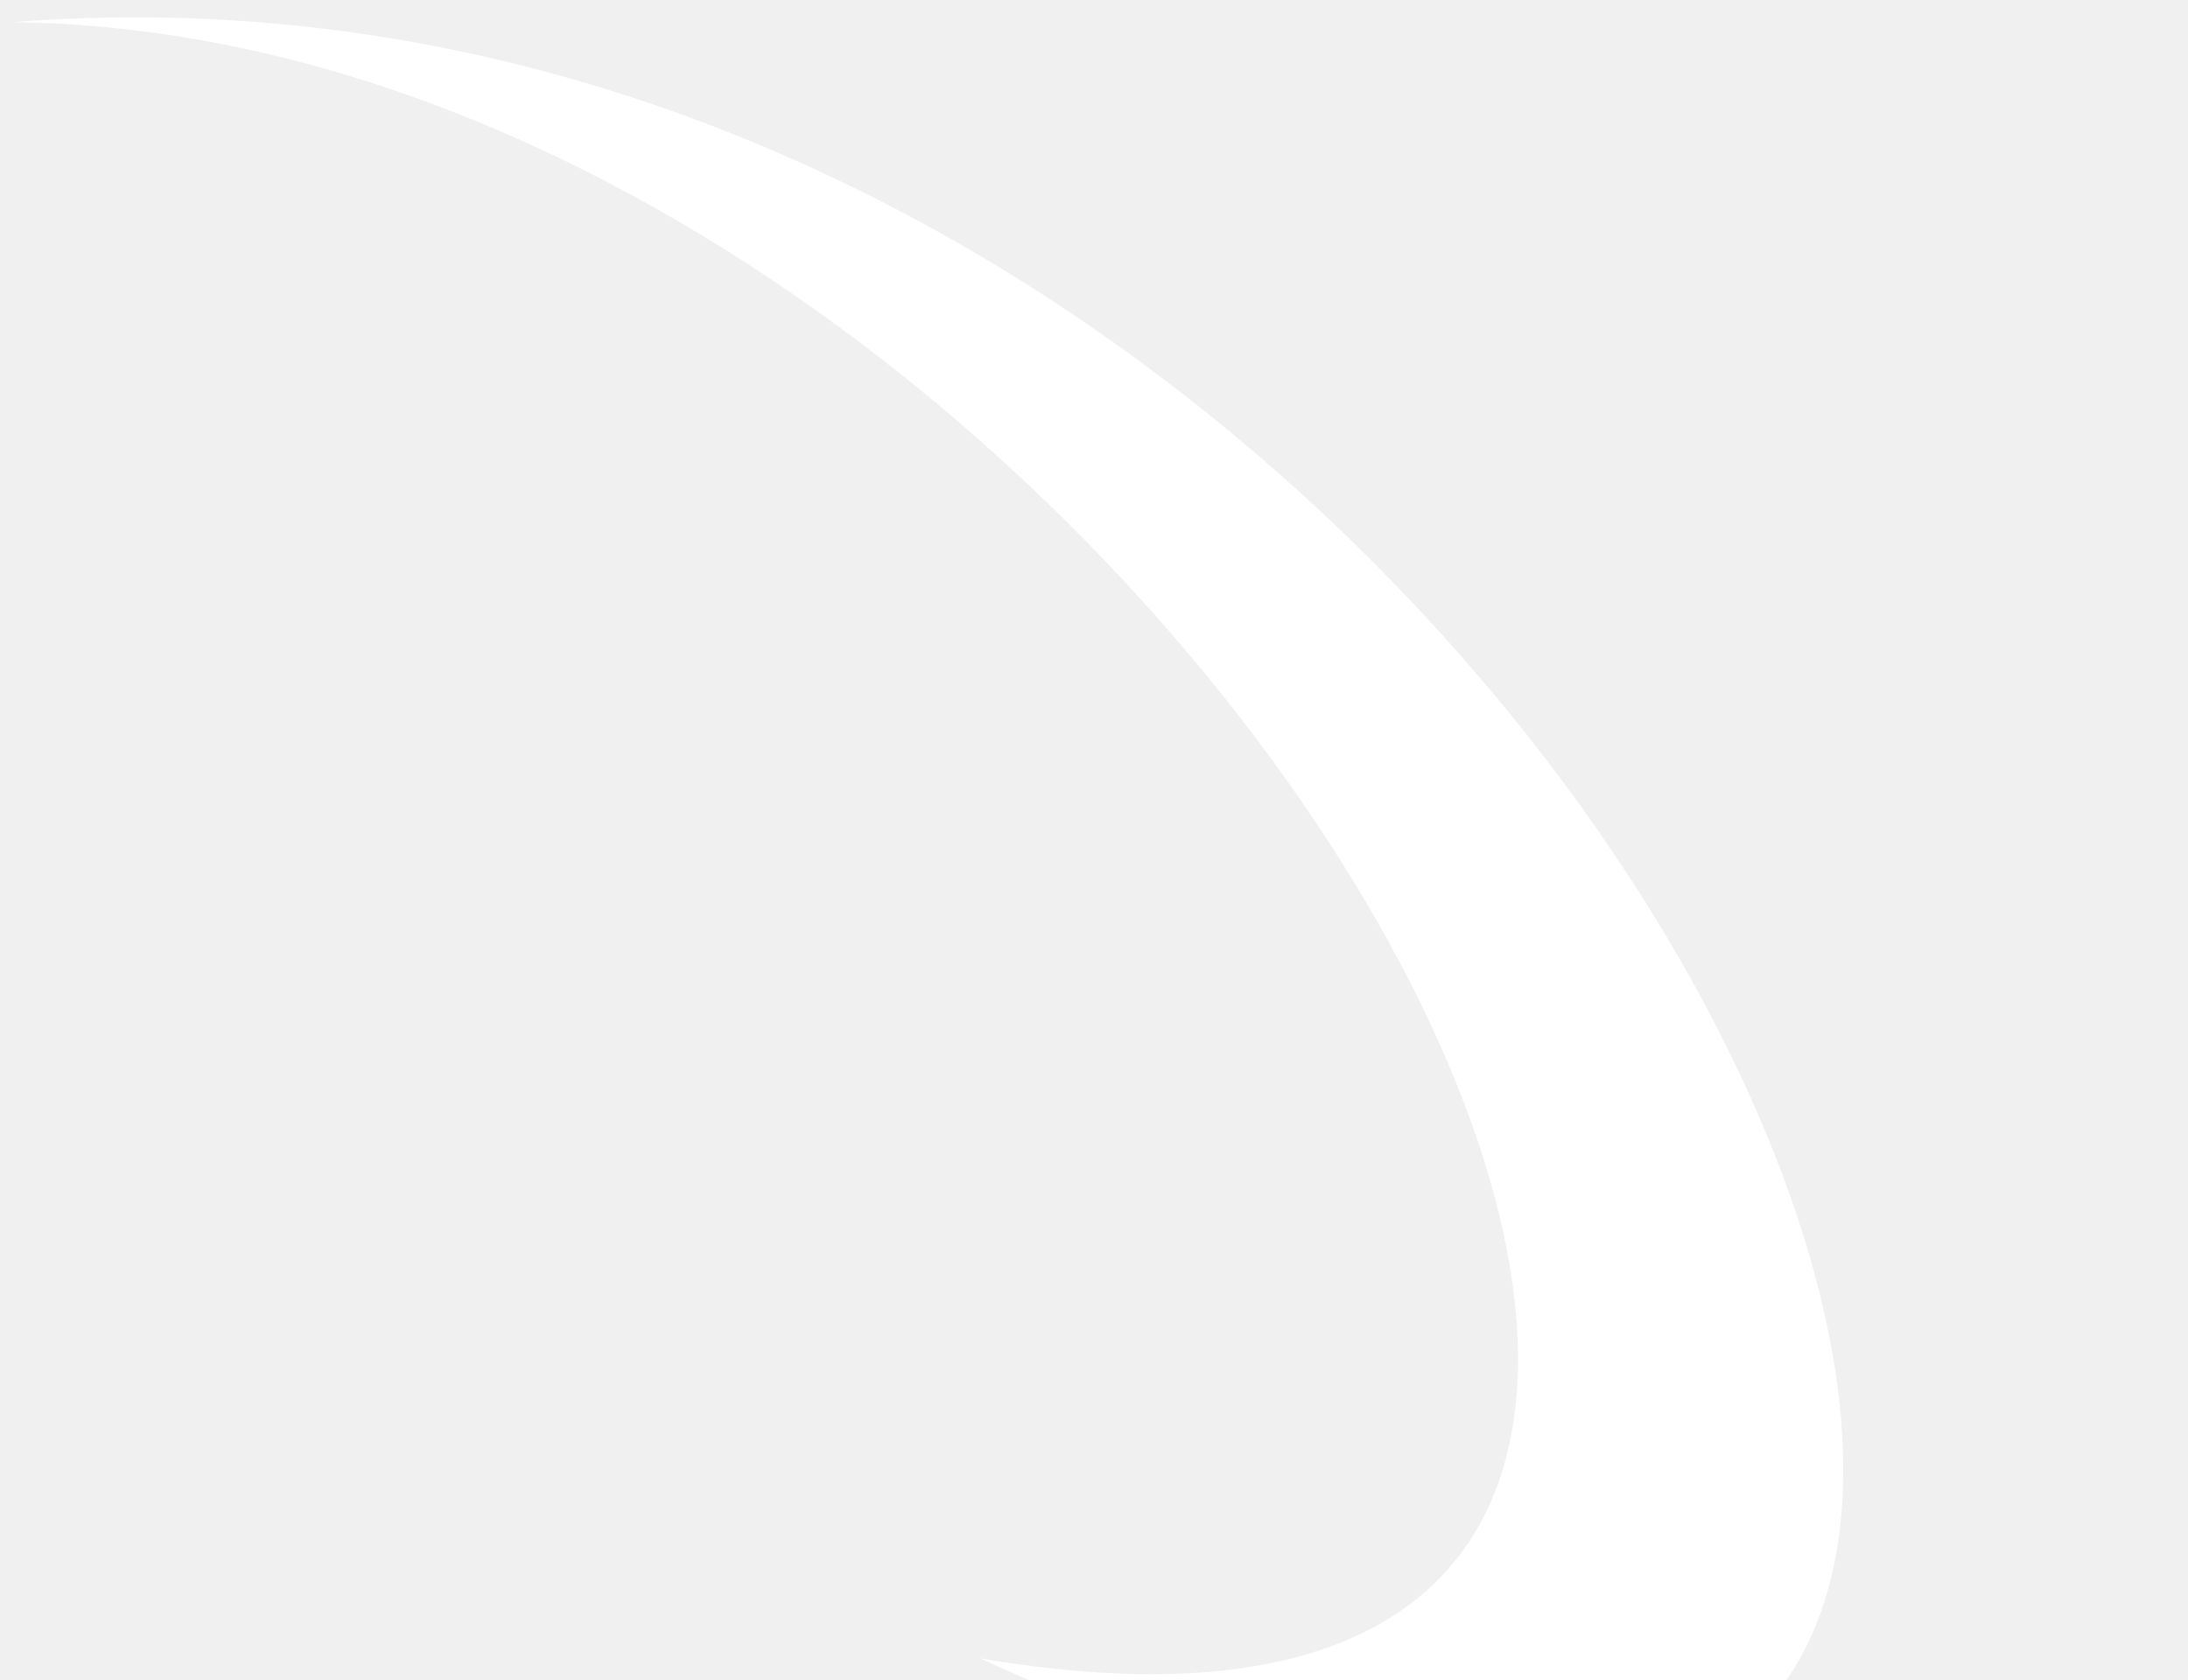
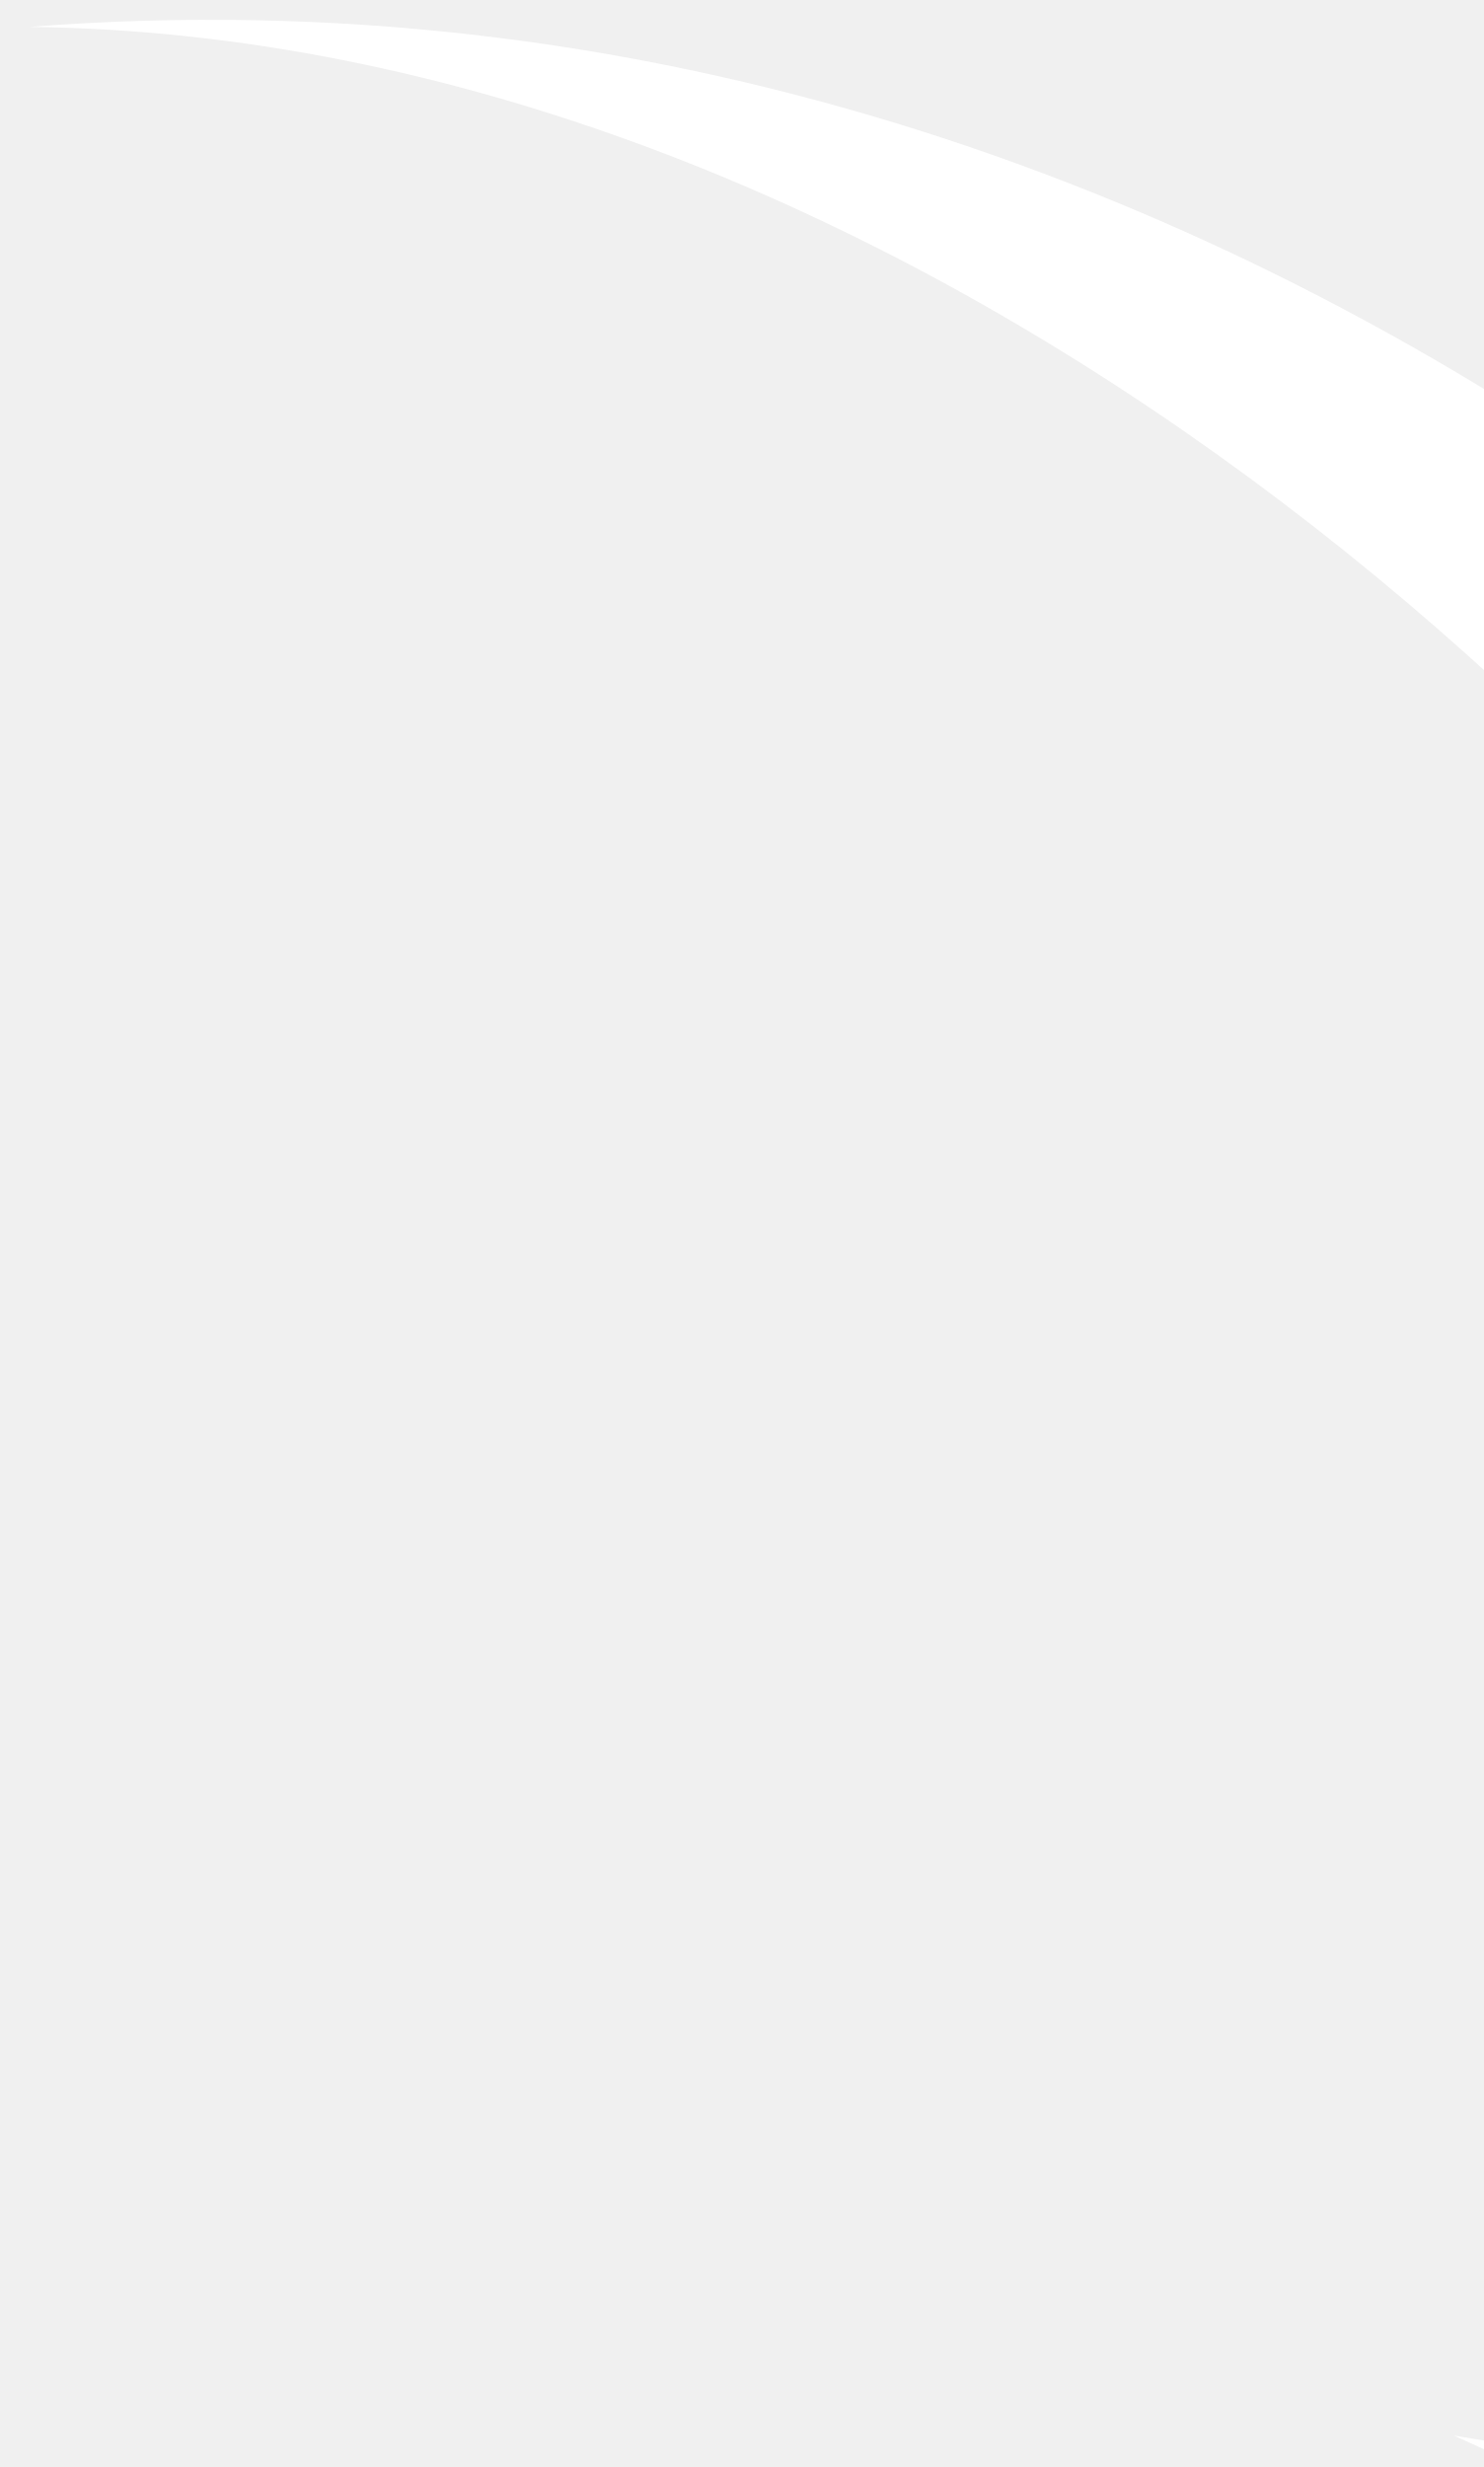
- <svg xmlns="http://www.w3.org/2000/svg" viewBox="20 20 560 430">
+ <svg xmlns="http://www.w3.org/2000/svg" viewBox="18 21 258 429">
  <path fill="#ffffff" d="M270.877 444.542C576.857 496.618 318.44 29.007 23.097 25.68 447.57-7.506 696.864 640.745 270.878 444.54z" />
</svg>
